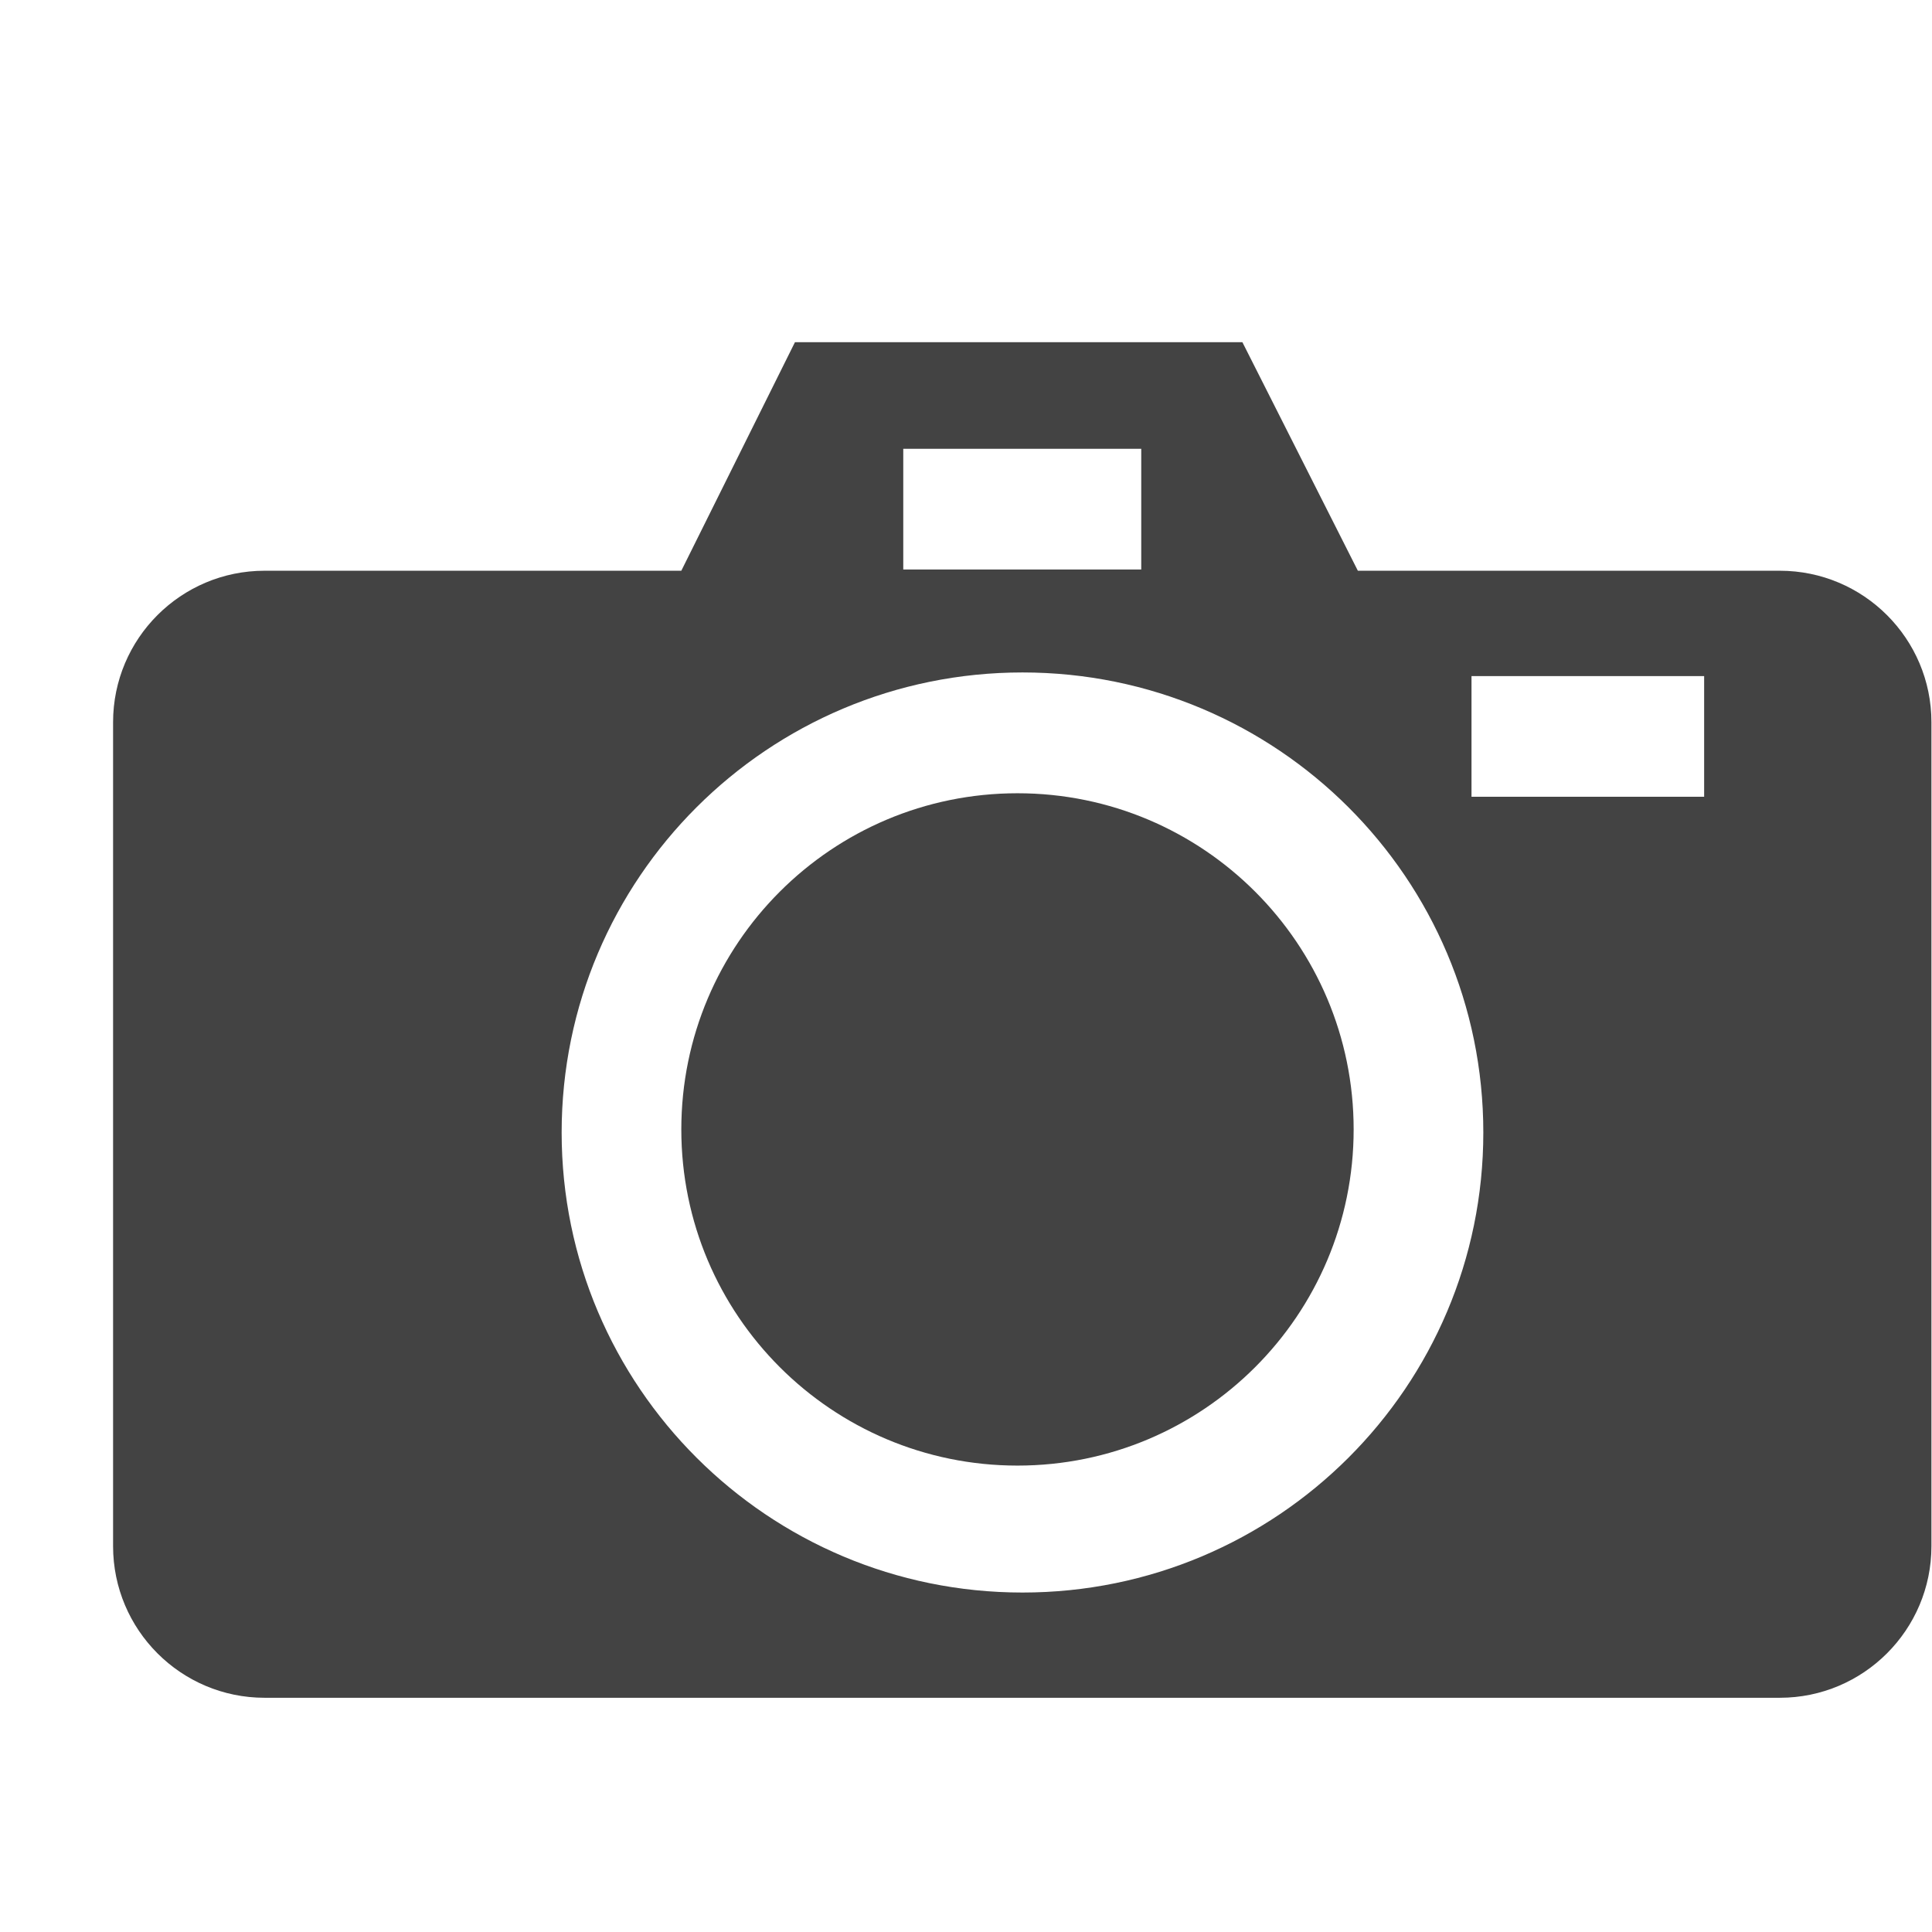
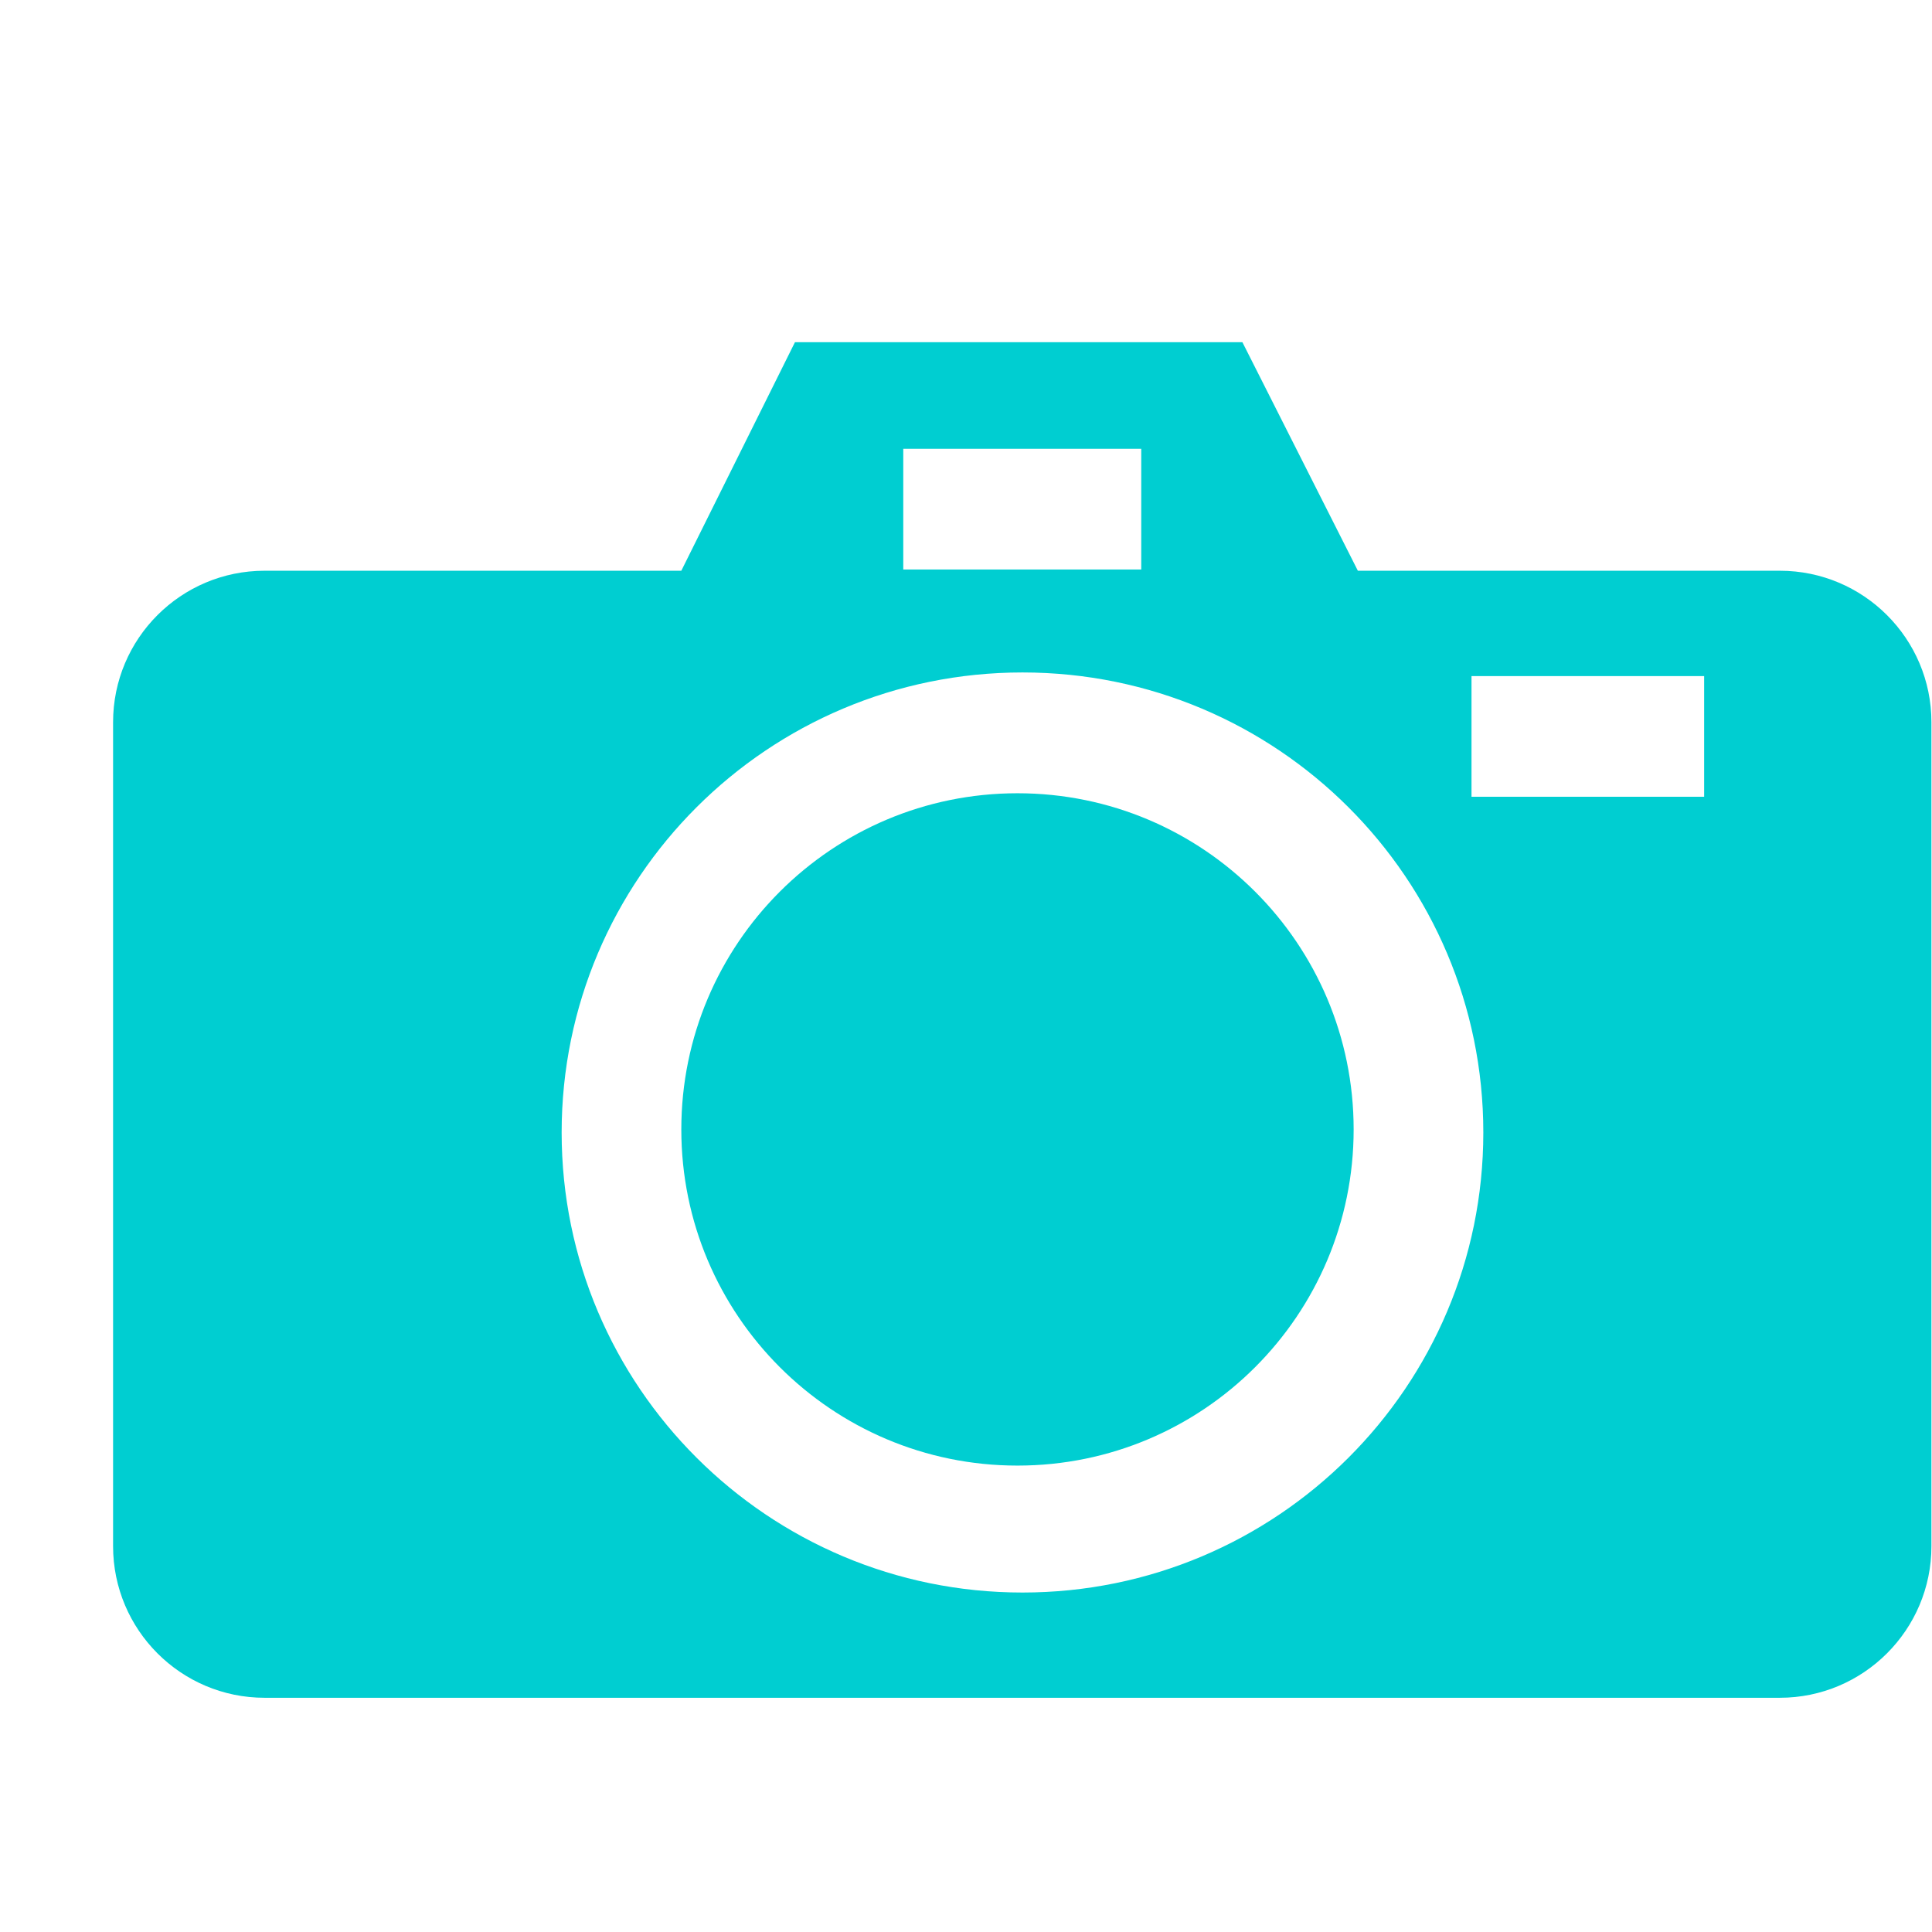
<svg xmlns="http://www.w3.org/2000/svg" viewBox="0 0 17 17" version="1.1" class="si-glyph si-glyph-camera">
  <defs />
  <g stroke="none" stroke-width="1" fill="none" fill-rule="evenodd">
-     <g transform="translate(0.995, 2.98)" fill="#434343">
+     <g transform="translate(0.995, 2.98)" fill="#00ced1">
      <circle cx="7.958" cy="6.958" r="2.958" class="si-glyph-fill" />
      <path d="M14.666,2.042 L10.953,2.042 L9.937,0.031 L6,0.031 L5,2.042 L1.333,2.042 C0.597,2.042 0,2.639 0,3.375 L0,10.625 C0,11.361 0.597,11.959 1.333,11.959 L14.666,11.959 C15.402,11.959 16,11.361 16,10.625 L16,3.375 C16,2.639 15.402,2.042 14.666,2.042 L14.666,2.042 Z M6.953,0.969 L9.047,0.969 L9.047,2.031 L6.953,2.031 L6.953,0.969 L6.953,0.969 Z M8.002,11.033 C5.764,11.033 3.947,9.221 3.947,6.985 C3.947,4.749 5.763,2.937 8.002,2.937 C10.242,2.937 12.057,4.749 12.057,6.985 C12.057,9.221 10.242,11.033 8.002,11.033 L8.002,11.033 Z M14,4.031 L11.953,4.031 L11.953,2.969 L14,2.969 L14,4.031 L14,4.031 Z" class="si-glyph-fill" />
    </g>
  </g>
</svg>
